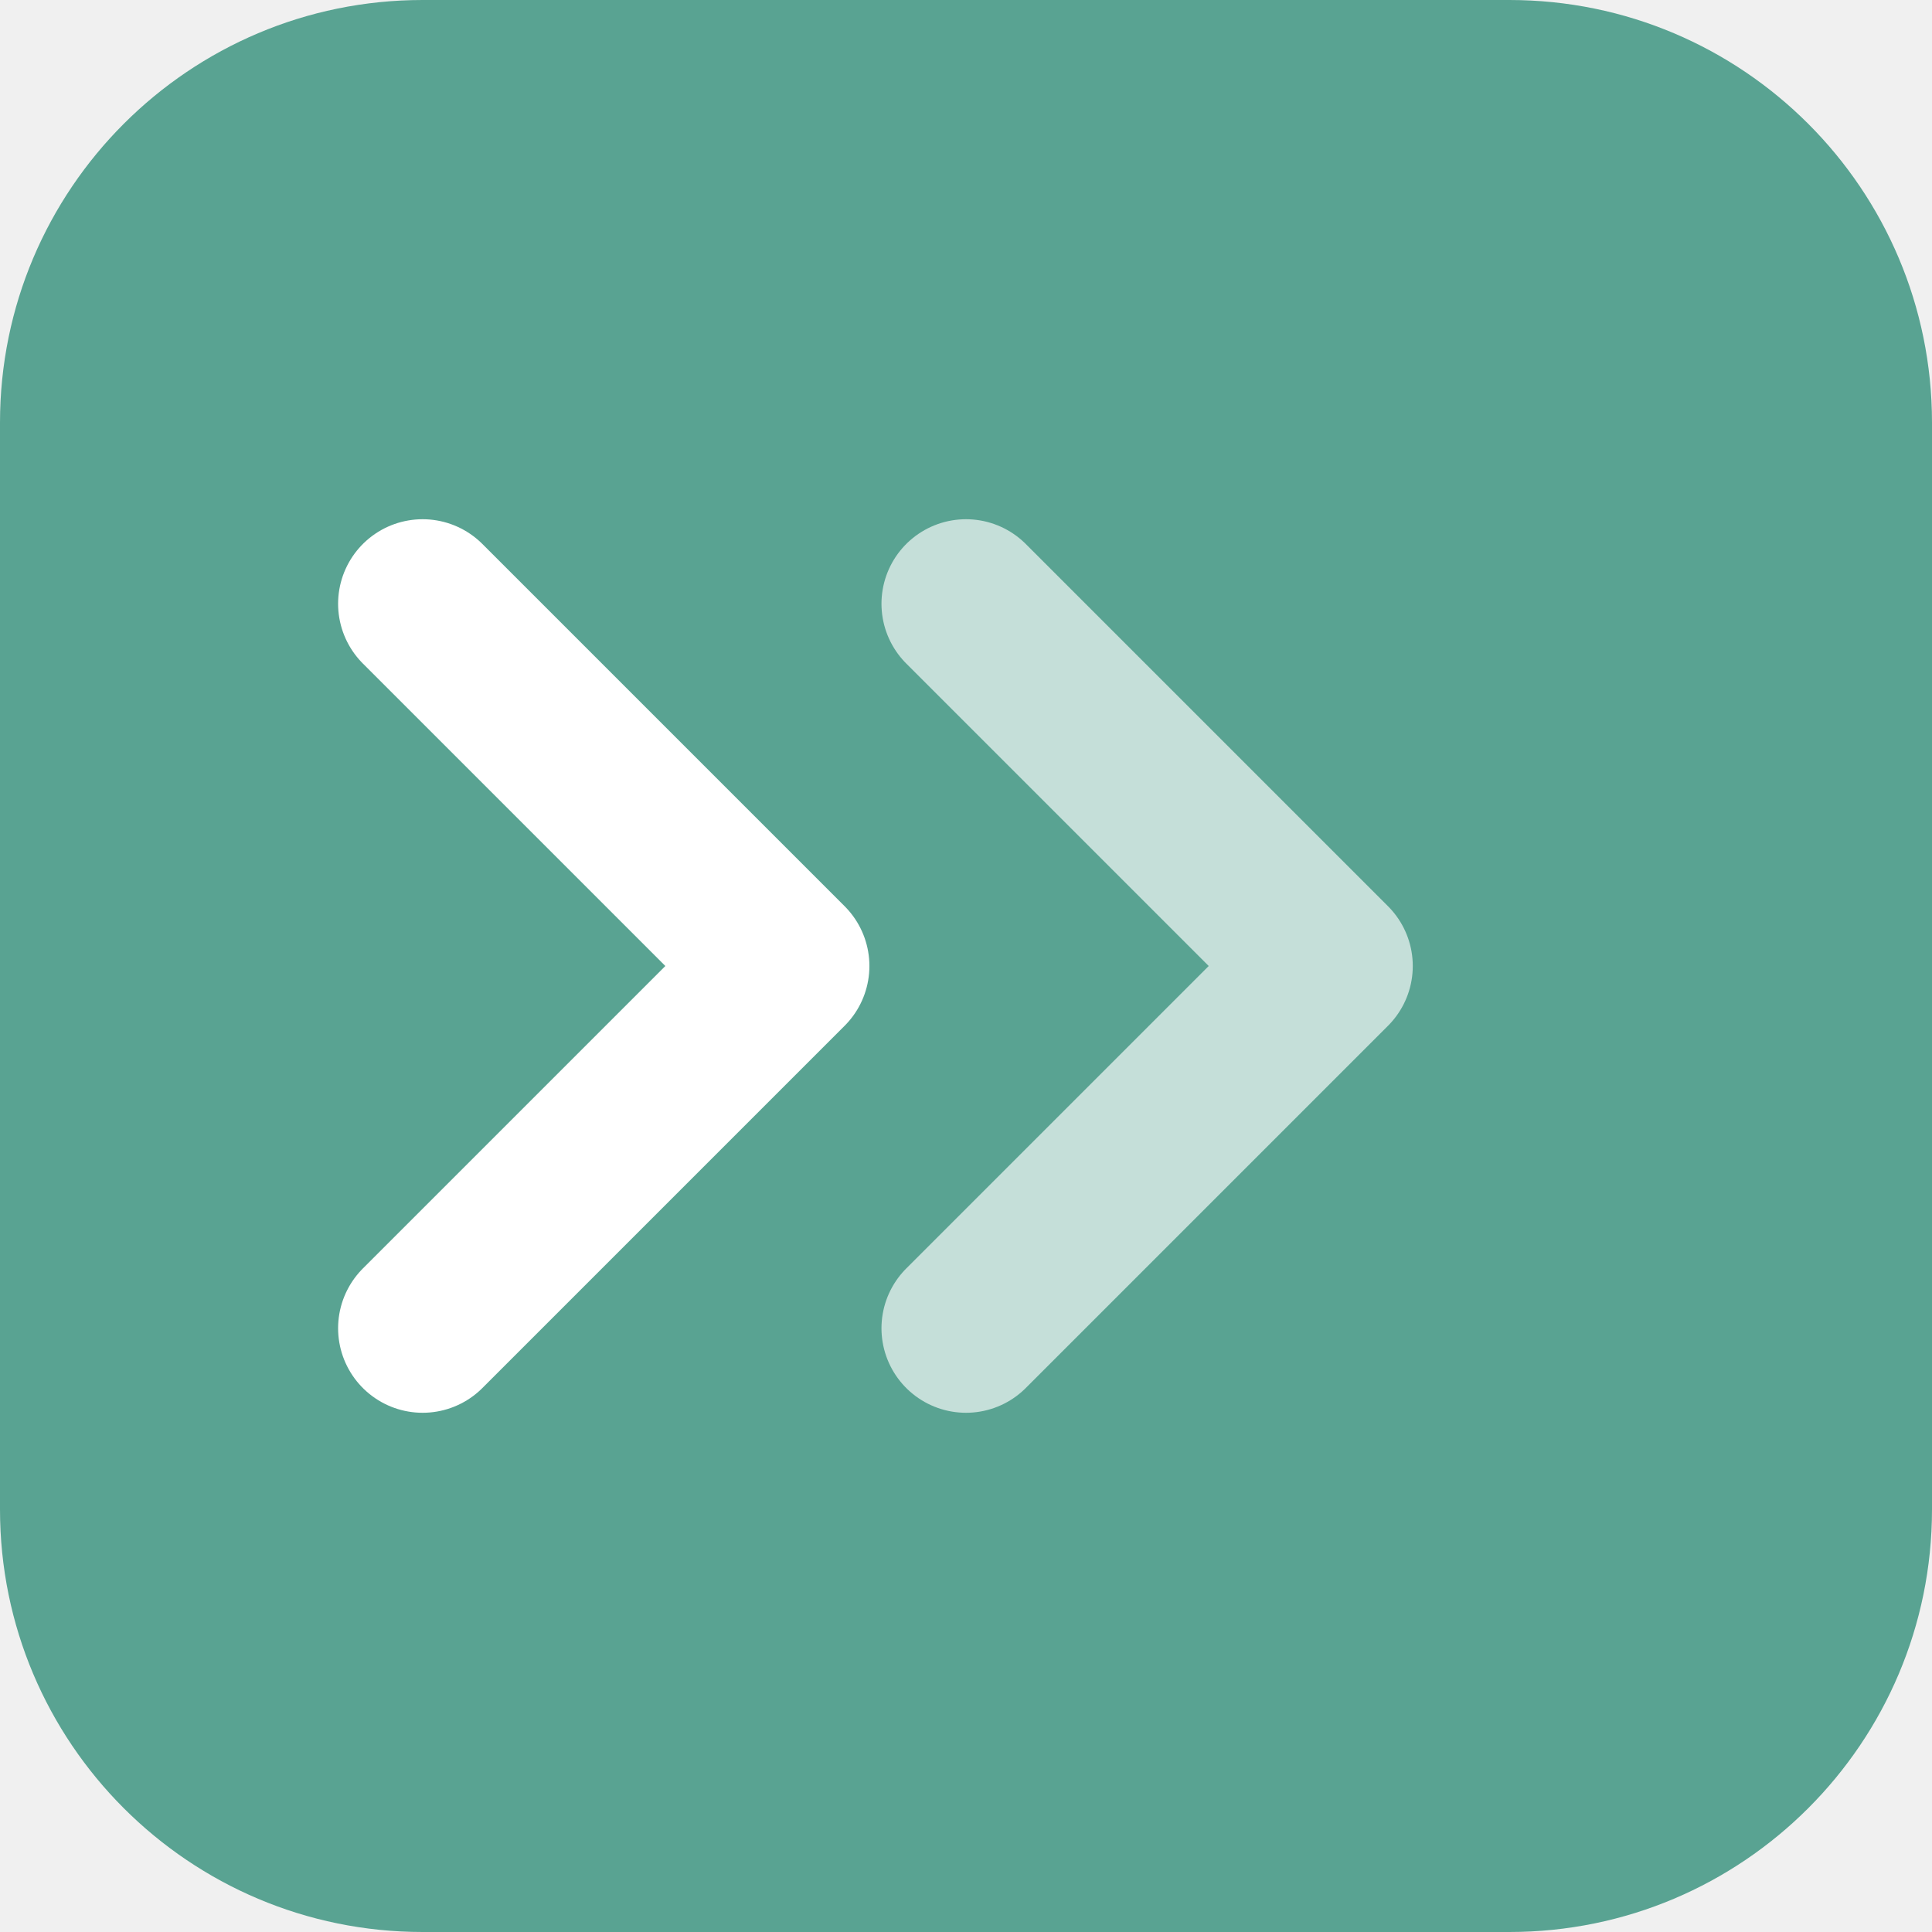
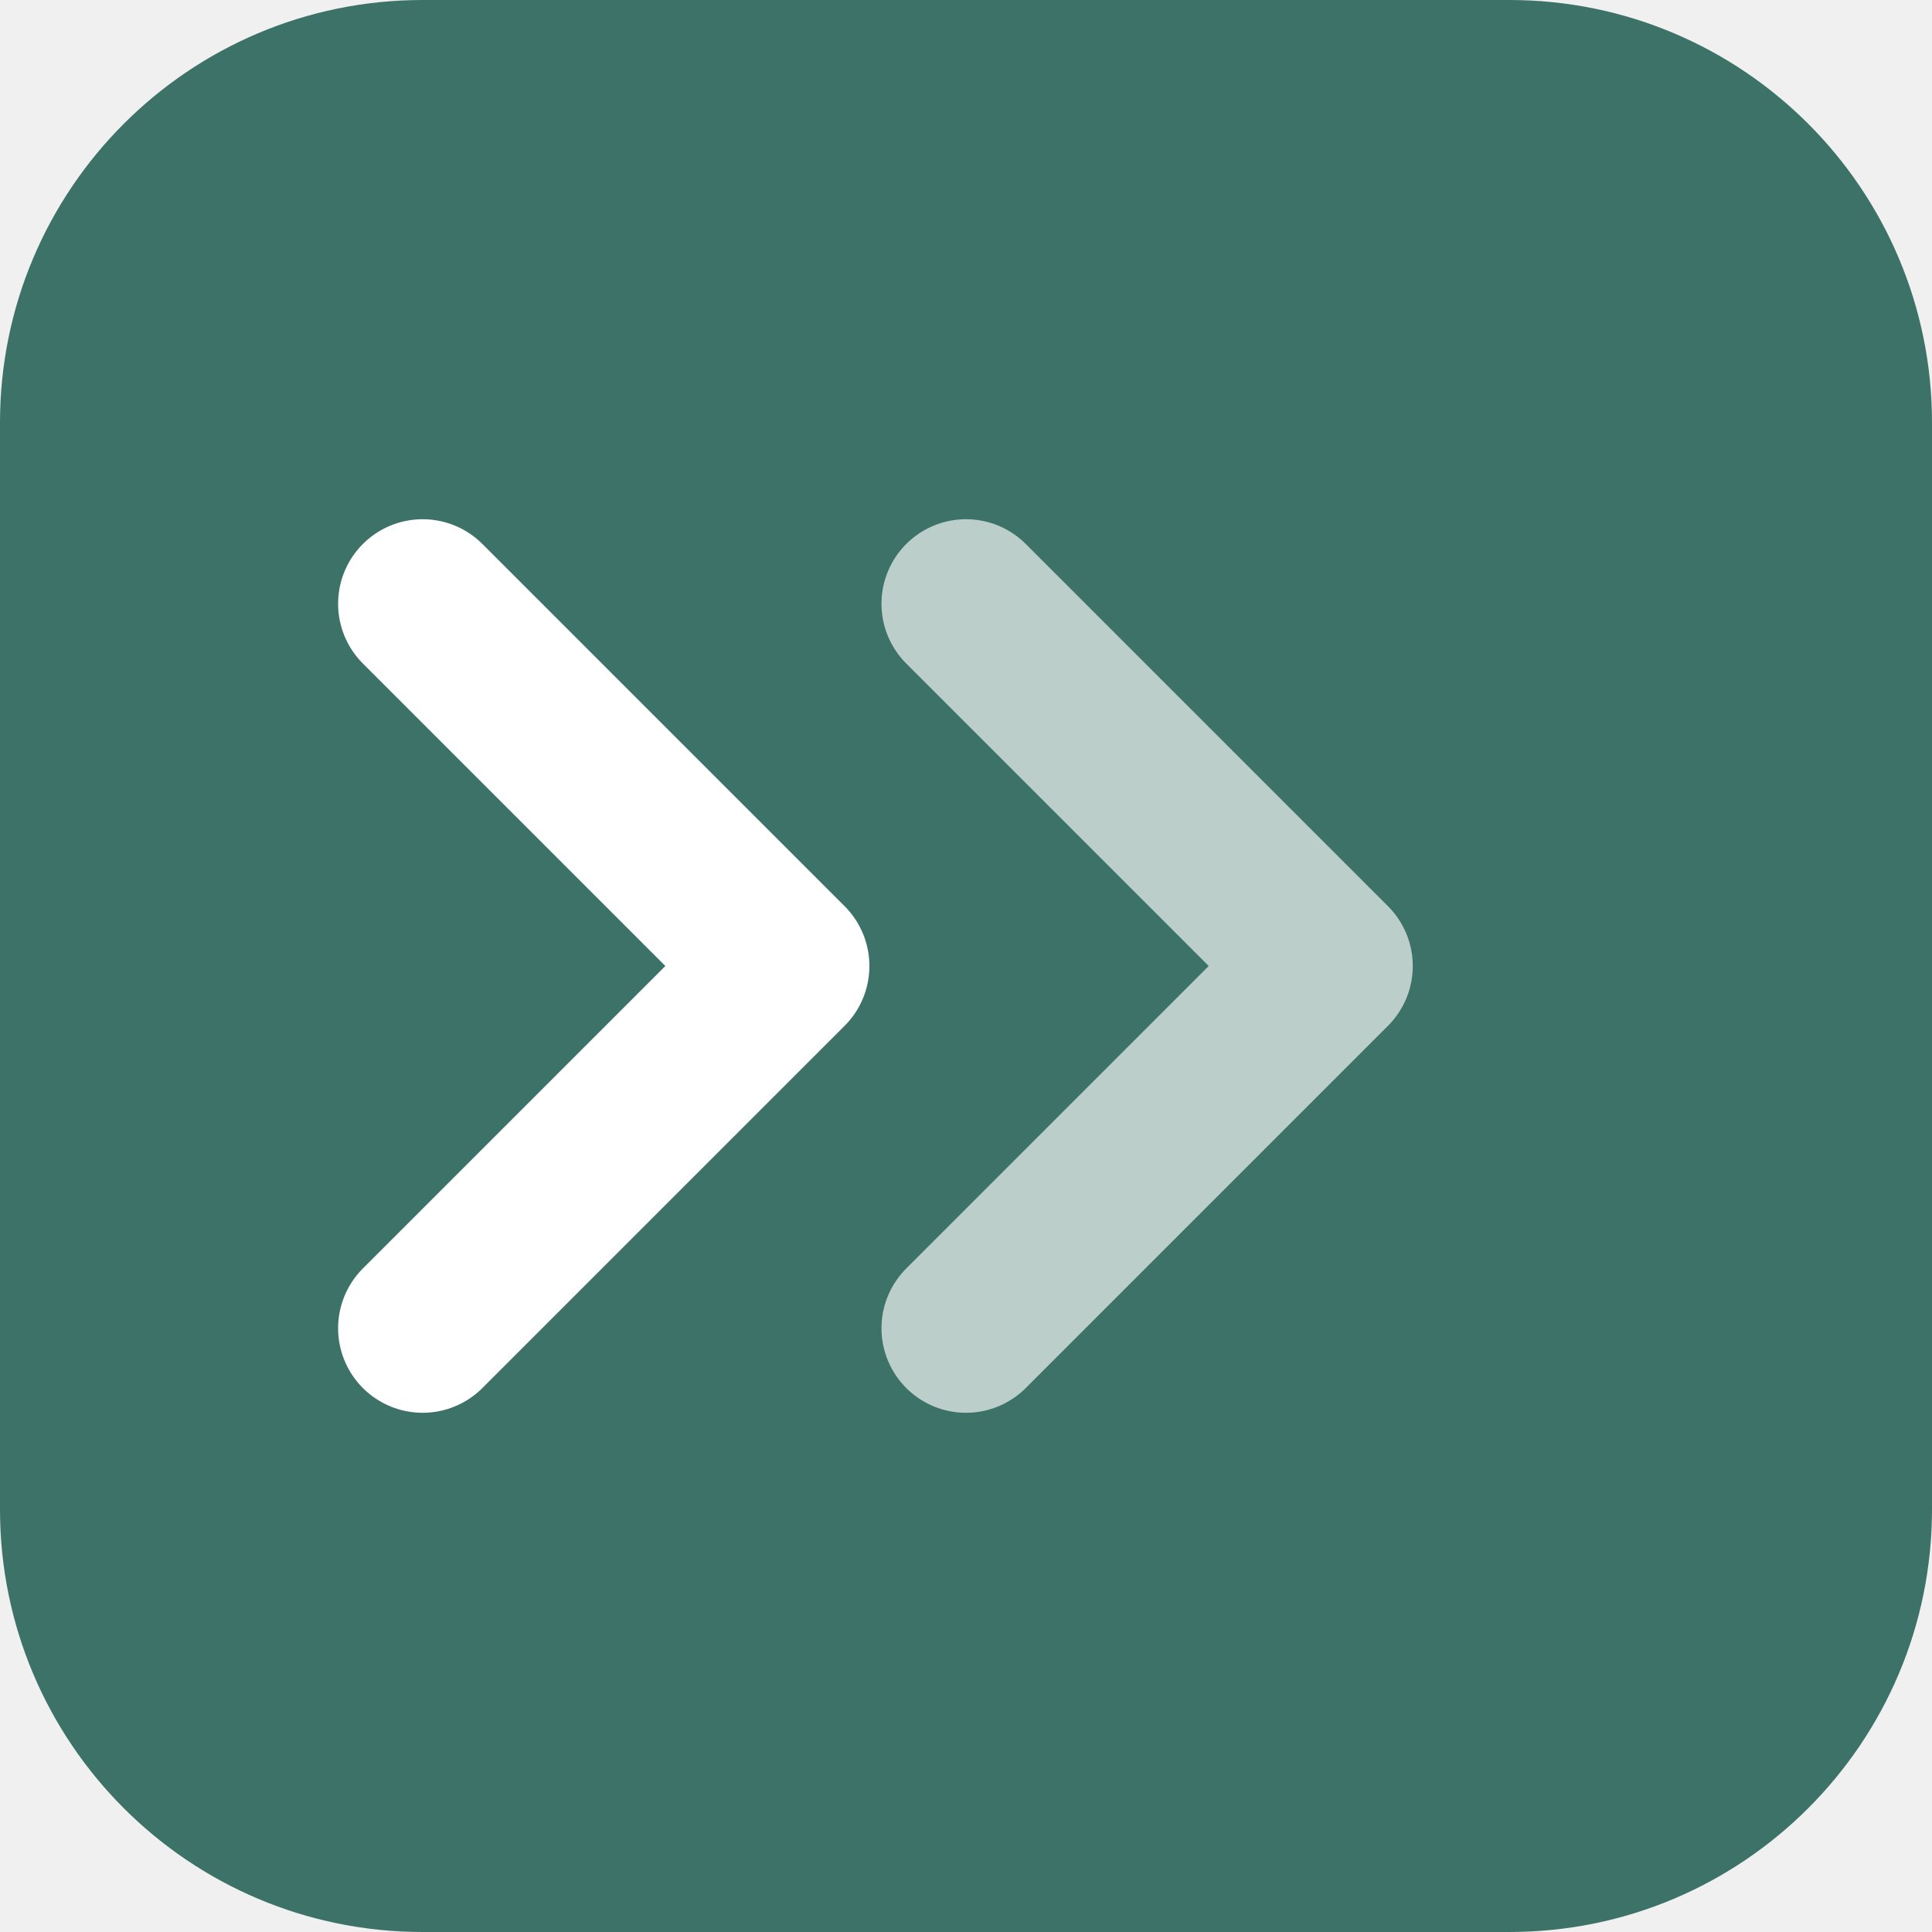
<svg xmlns="http://www.w3.org/2000/svg" viewBox="0 0 32 32" fill="none">
-   <rect width="32" height="32" rx="7" fill="#59A392" />
+   <rect width="32" height="32" rx="7" fill="#3D7268" />
  <path d="M7 10L13 16L7 22" stroke="white" stroke-width="2.8" stroke-linecap="round" stroke-linejoin="round" />
  <path d="M16 10L22 16L16 22" stroke="white" stroke-width="2.8" stroke-linecap="round" stroke-linejoin="round" opacity="0.65" />
</svg>
